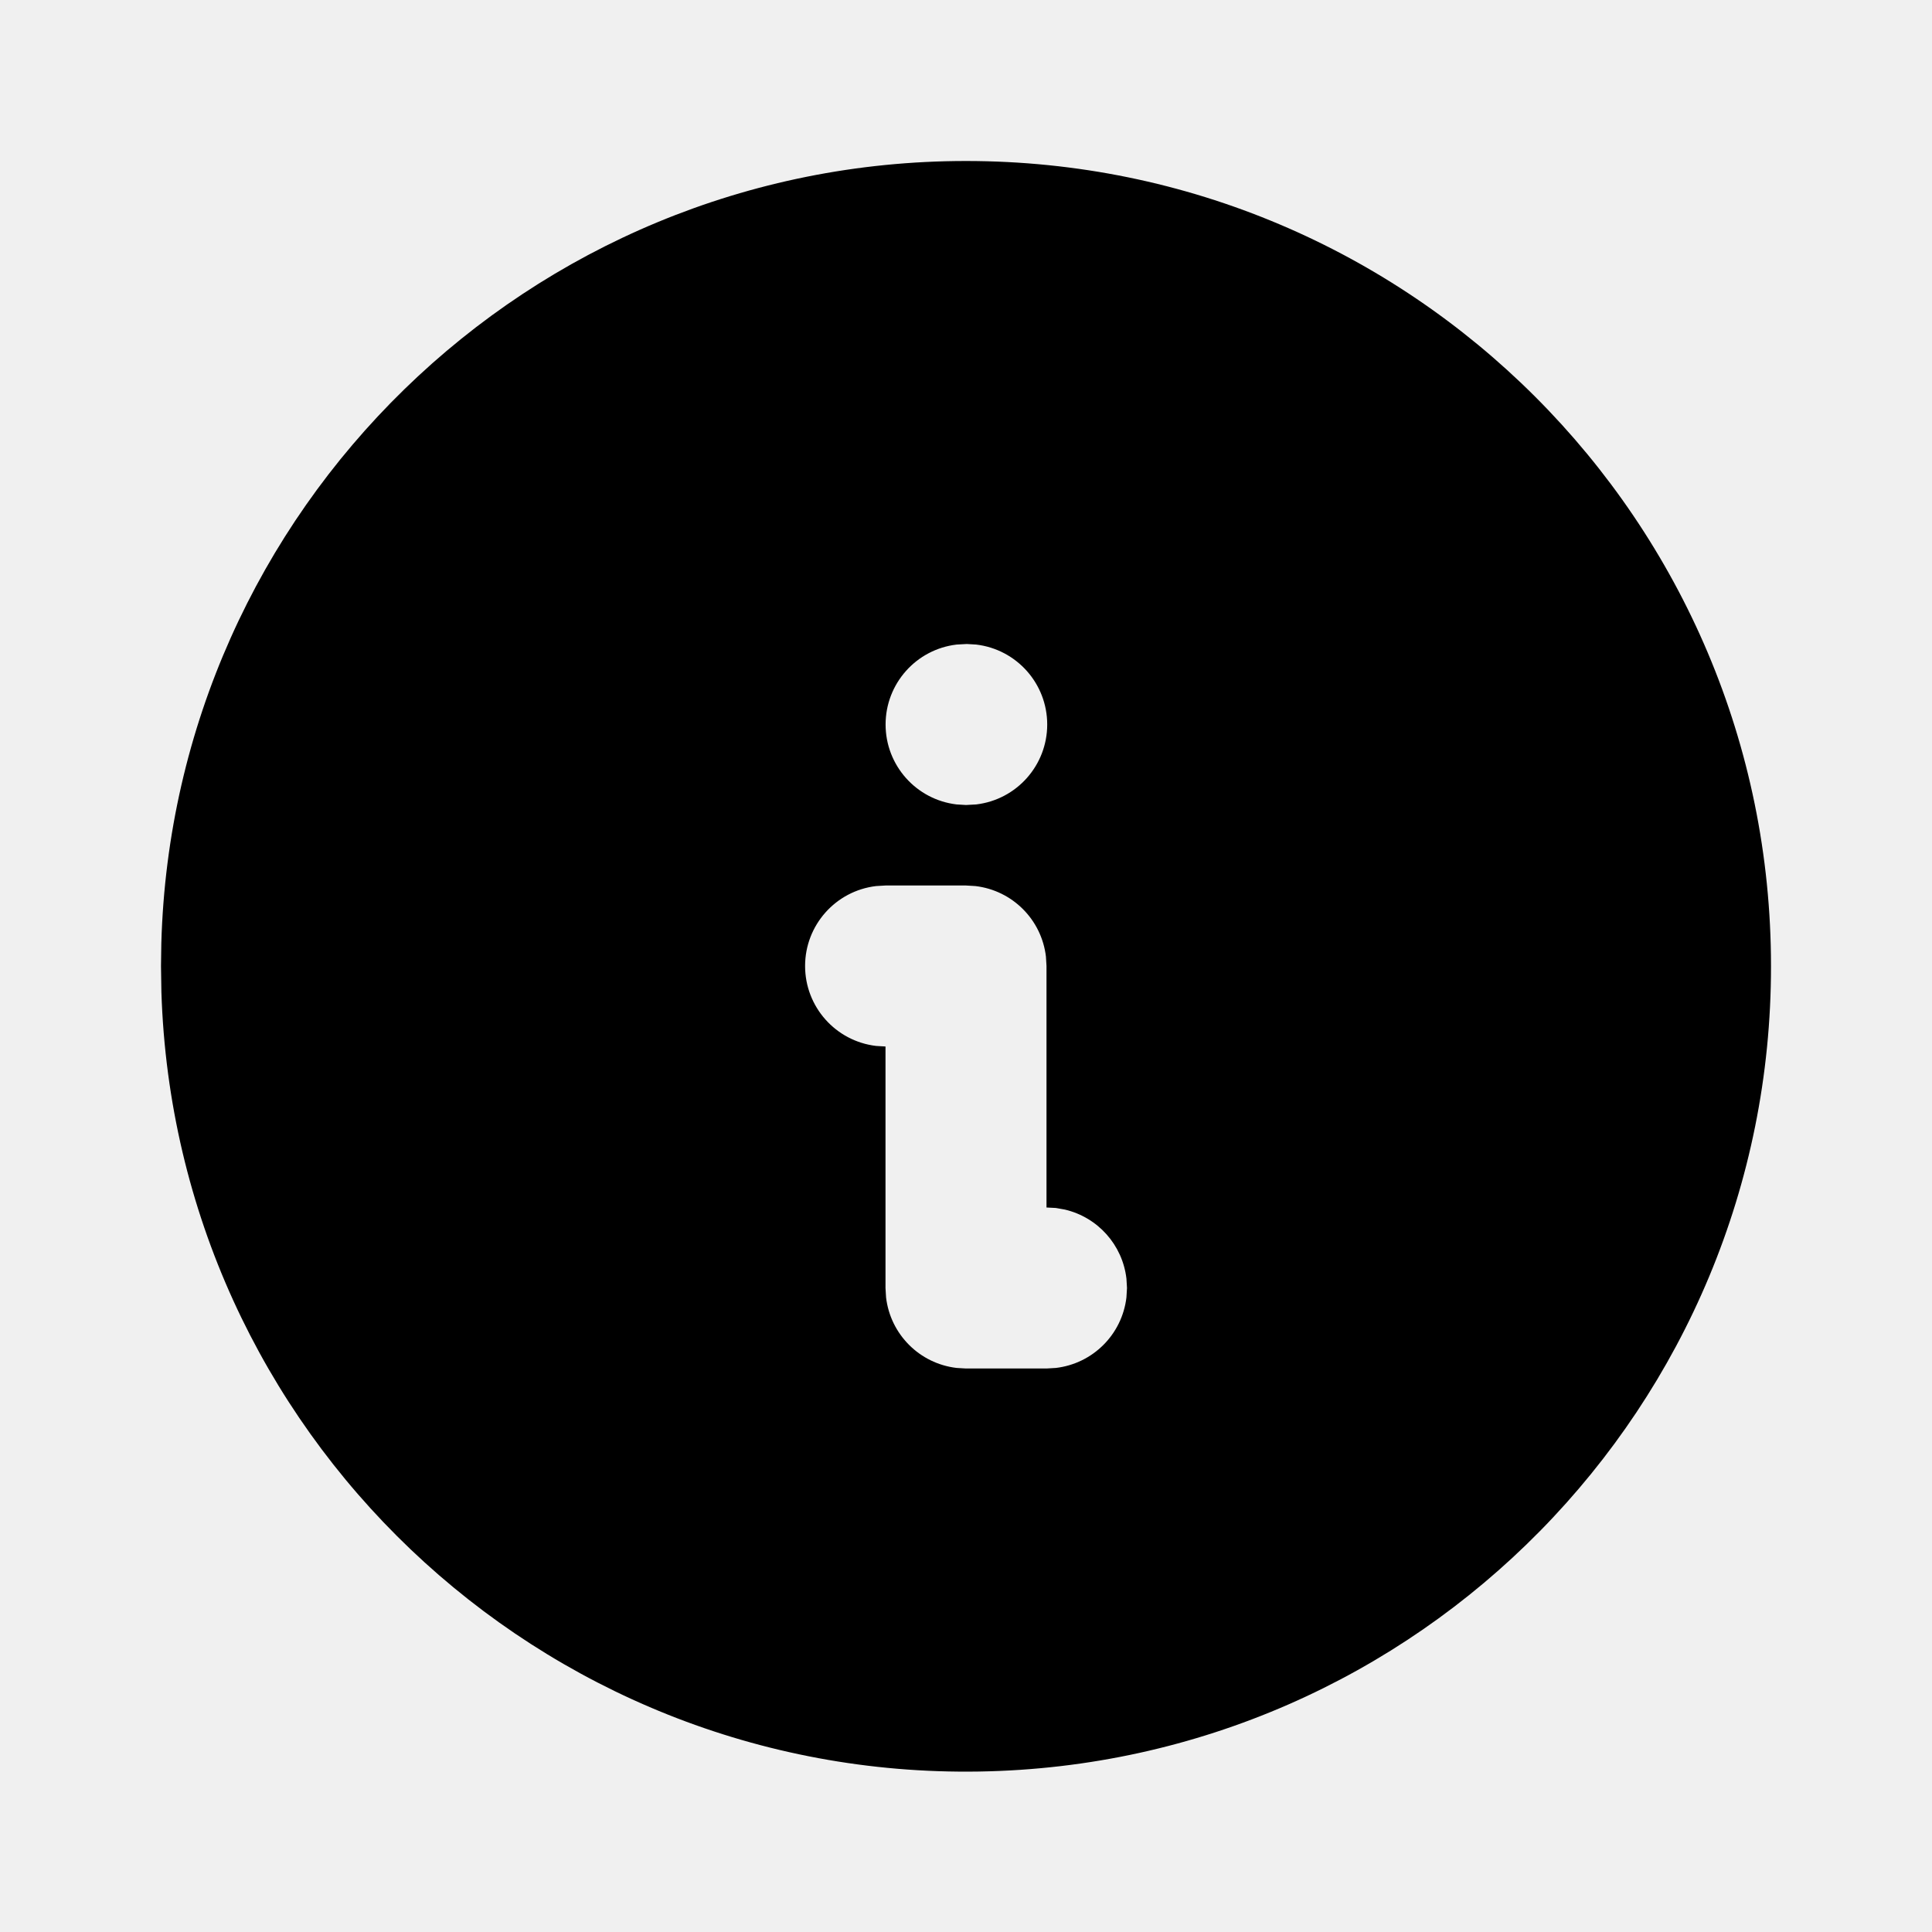
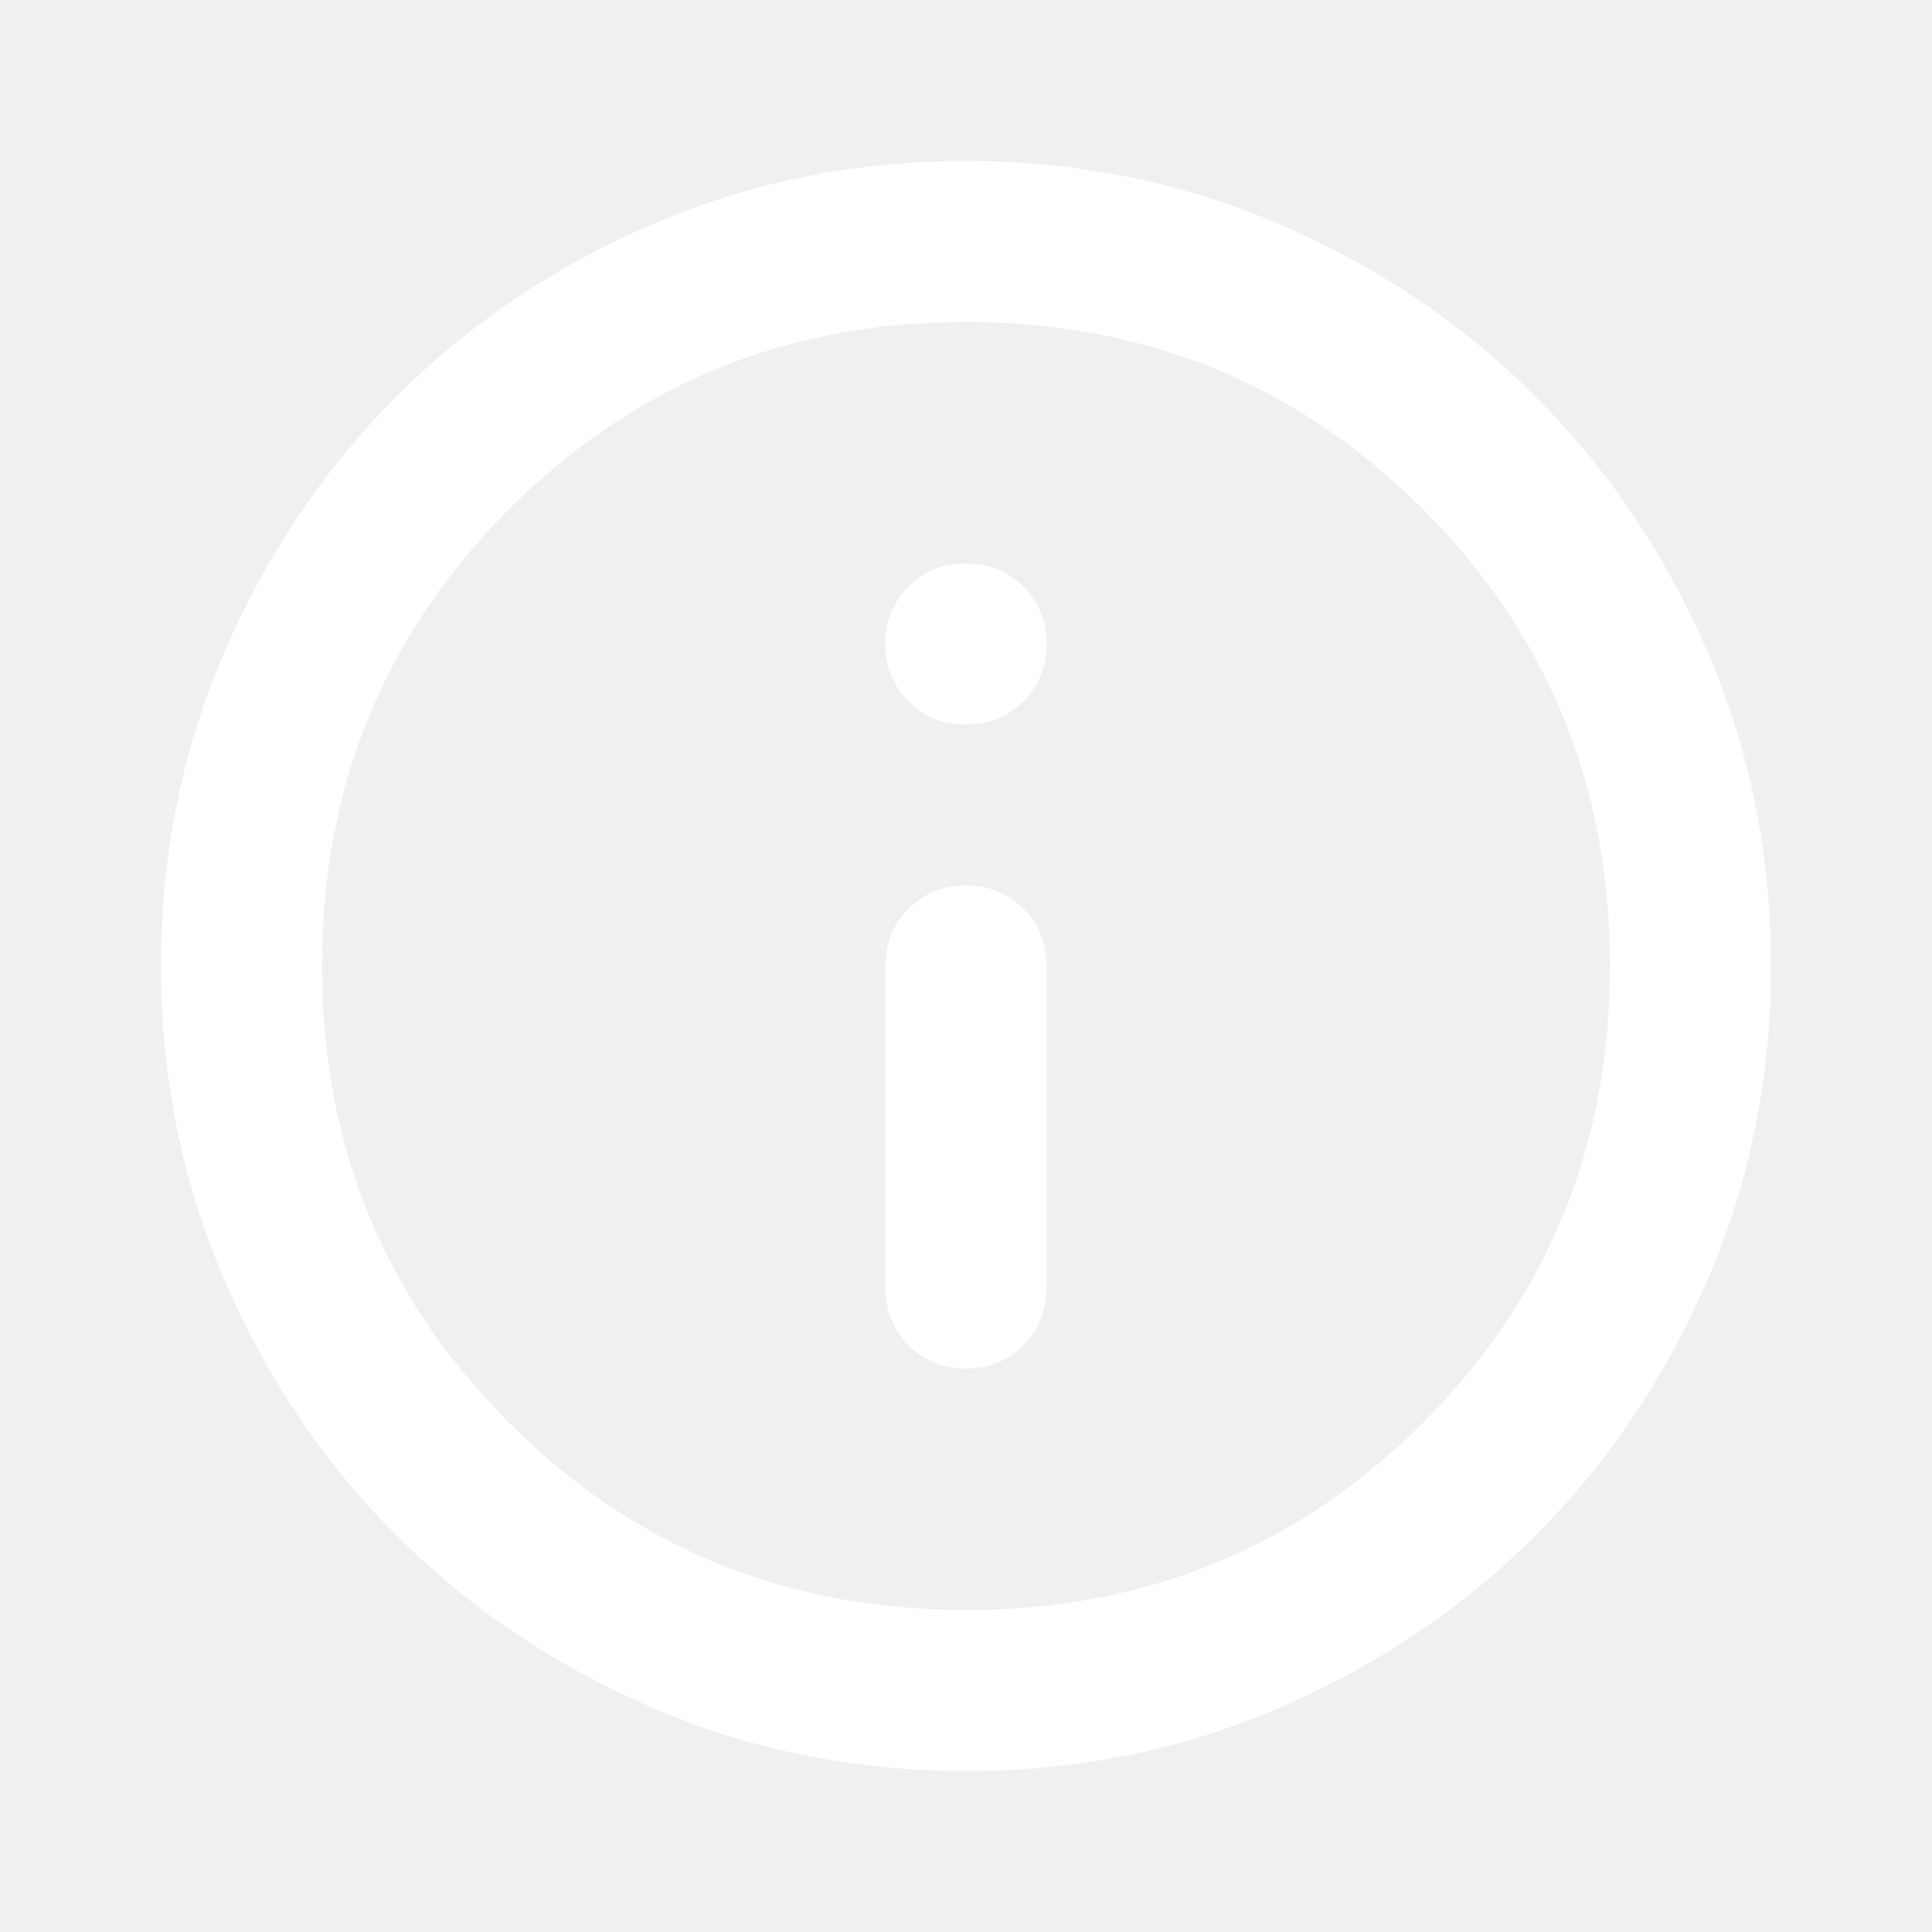
- <svg xmlns="http://www.w3.org/2000/svg" class="icon icon-tabler icon-tabler-info-circle-filled" width="40" height="40" viewBox="0 0 24 24" stroke-width="1.5" stroke="currentColor" fill="none" stroke-linecap="round" stroke-linejoin="round">
-   <path stroke="none" d="M0 0h24v24H0z" fill="none" />
-   <path d="M12 2c5.523 0 10 4.477 10 10a10 10 0 0 1 -19.995 .324l-.005 -.324l.004 -.28c.148 -5.393 4.566 -9.72 9.996 -9.72zm0 9h-1l-.117 .007a1 1 0 0 0 0 1.986l.117 .007v3l.007 .117a1 1 0 0 0 .876 .876l.117 .007h1l.117 -.007a1 1 0 0 0 .876 -.876l.007 -.117l-.007 -.117a1 1 0 0 0 -.764 -.857l-.112 -.02l-.117 -.006v-3l-.007 -.117a1 1 0 0 0 -.876 -.876l-.117 -.007zm.01 -3l-.127 .007a1 1 0 0 0 0 1.986l.117 .007l.127 -.007a1 1 0 0 0 0 -1.986l-.117 -.007z" stroke-width="0" fill="currentColor" />
+ <svg xmlns="http://www.w3.org/2000/svg" width="128" height="128" viewBox="0 0 24 24">
+   <path fill="#ffffff" d="M12 17q.425 0 .713-.288T13 16v-4q0-.425-.288-.713T12 11q-.425 0-.713.288T11 12v4q0 .425.288.713T12 17Zm0-8q.425 0 .713-.288T13 8q0-.425-.288-.713T12 7q-.425 0-.713.288T11 8q0 .425.288.713T12 9Zm0 13q-2.075 0-3.9-.788t-3.175-2.137q-1.35-1.35-2.137-3.175T2 12q0-2.075.788-3.9t2.137-3.175q1.35-1.35 3.175-2.137T12 2q2.075 0 3.9.788t3.175 2.137q1.35 1.35 2.138 3.175T22 12q0 2.075-.788 3.9t-2.137 3.175q-1.35 1.35-3.175 2.138T12 22Zm0-2q3.35 0 5.675-2.325T20 12q0-3.35-2.325-5.675T12 4Q8.65 4 6.325 6.325T4 12q0 3.35 2.325 5.675T12 20Zm0-8Z" />
</svg>
